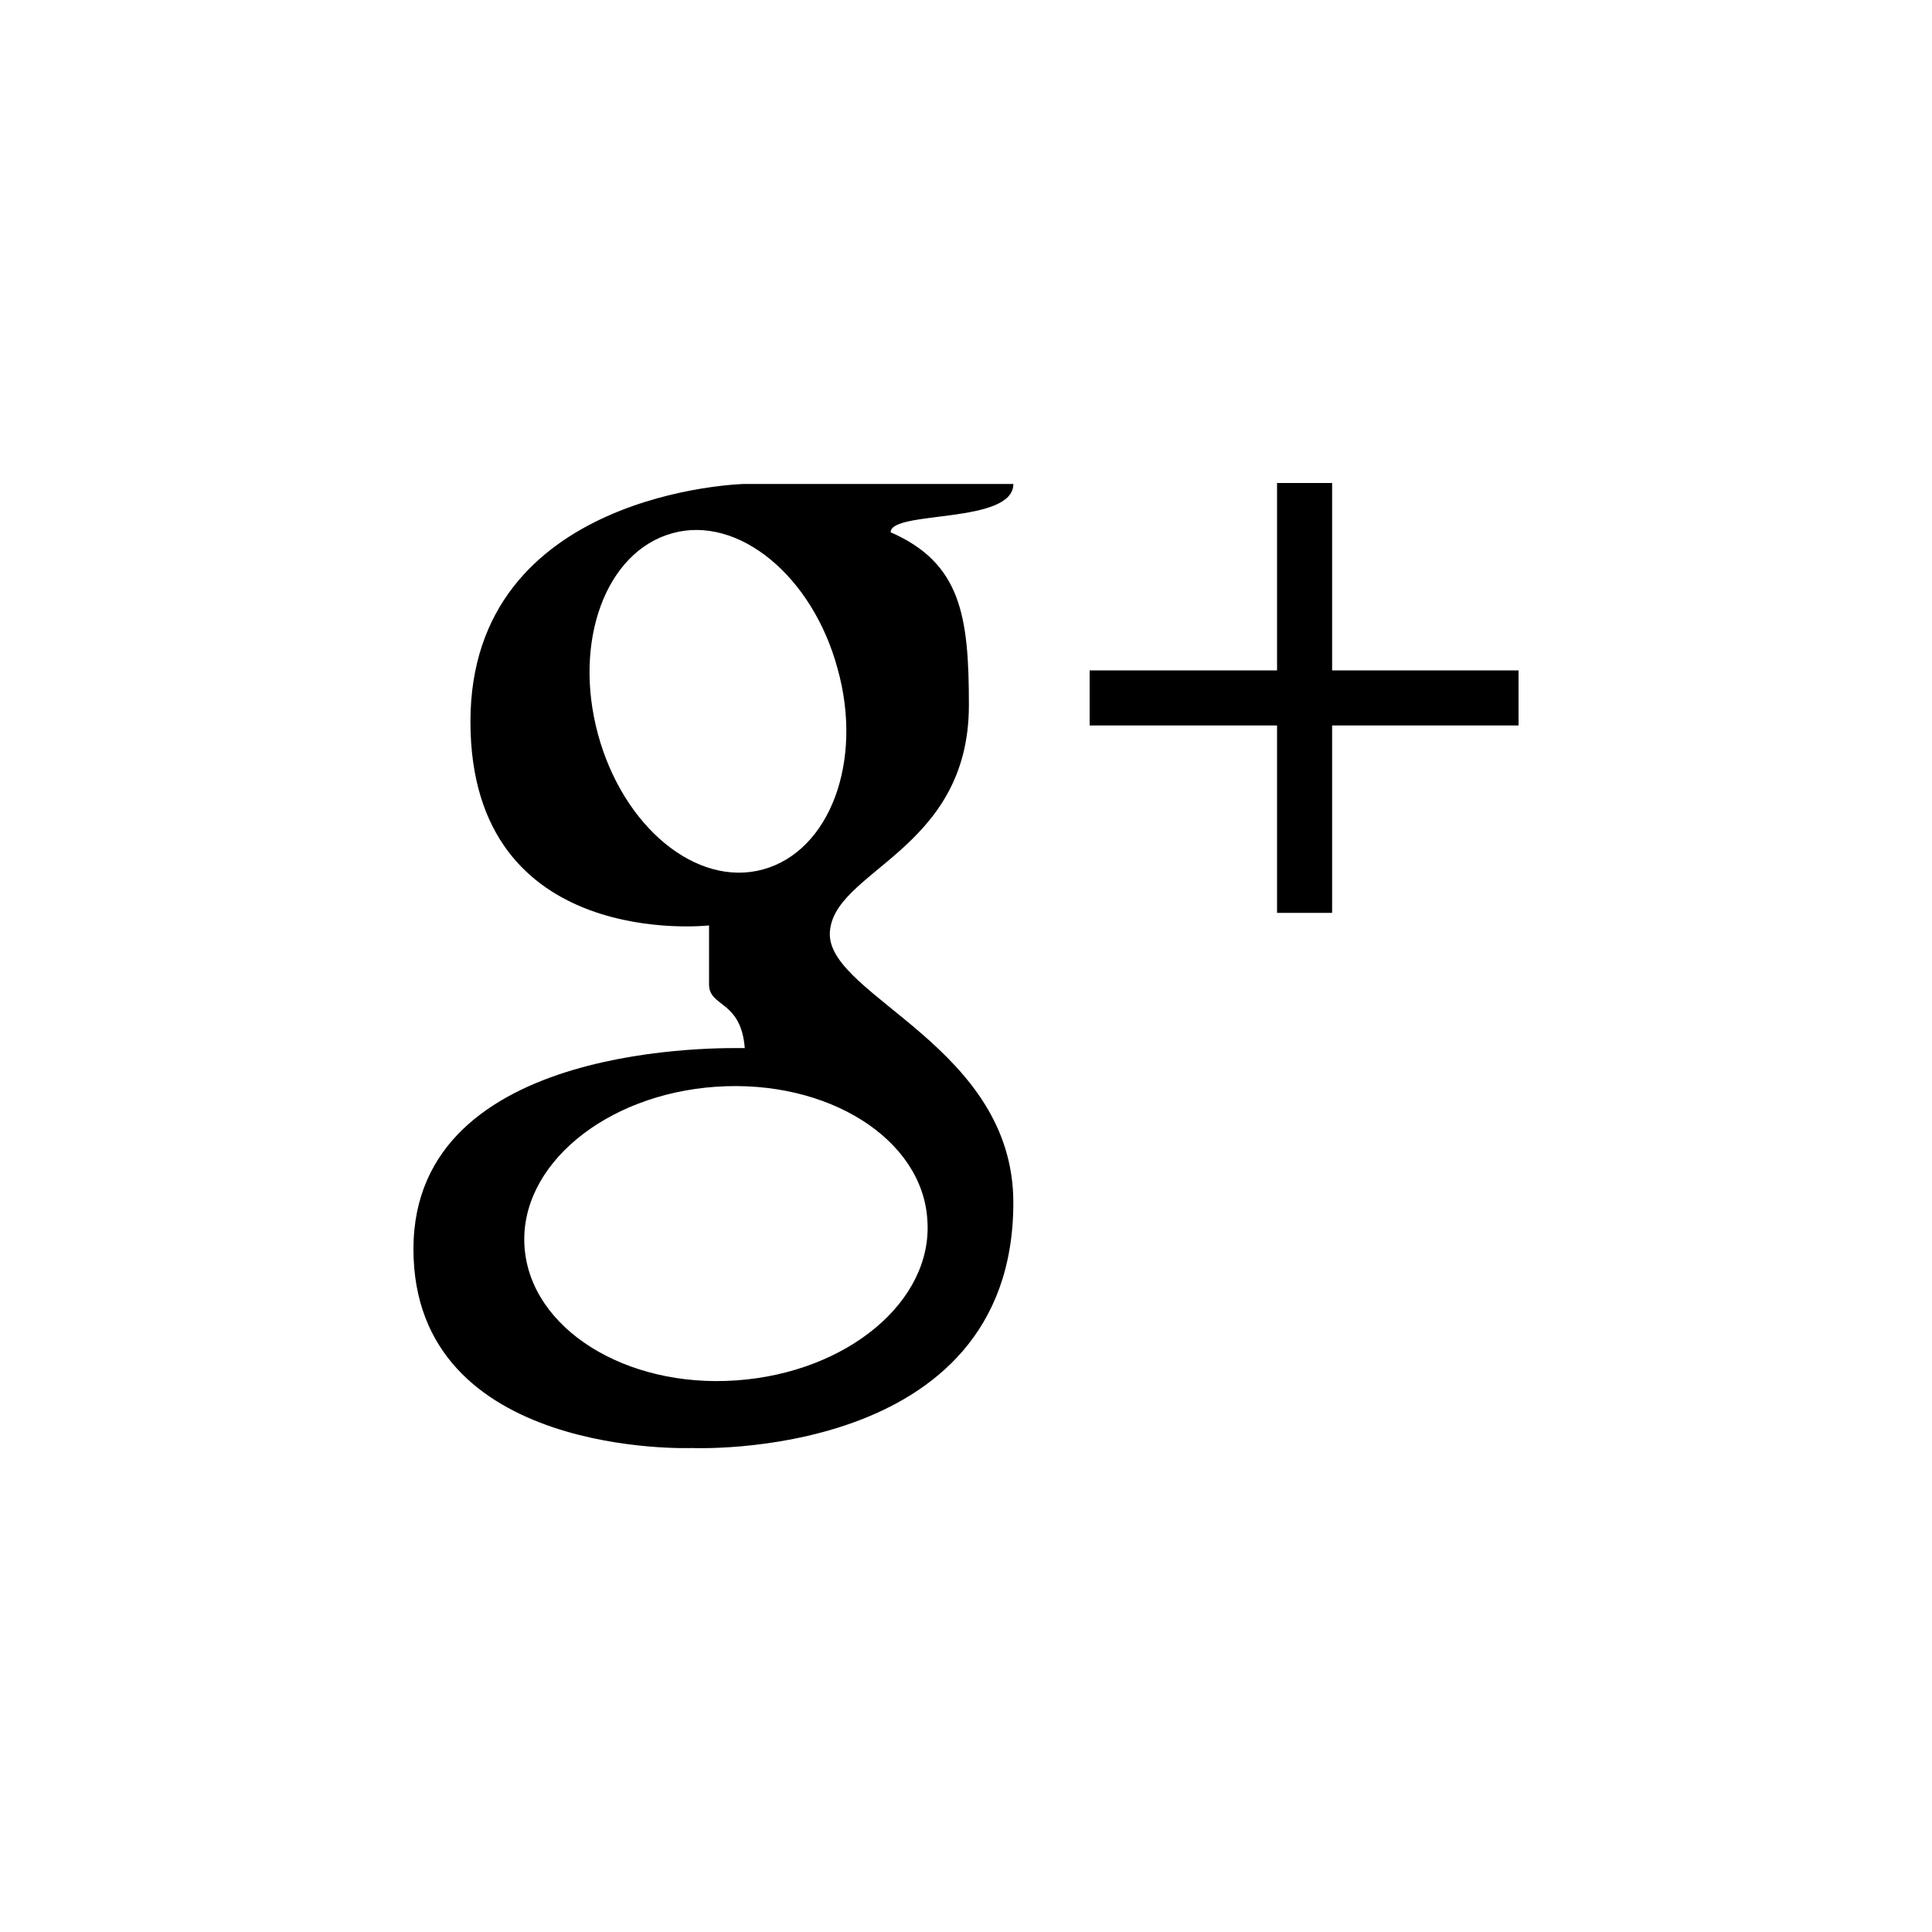
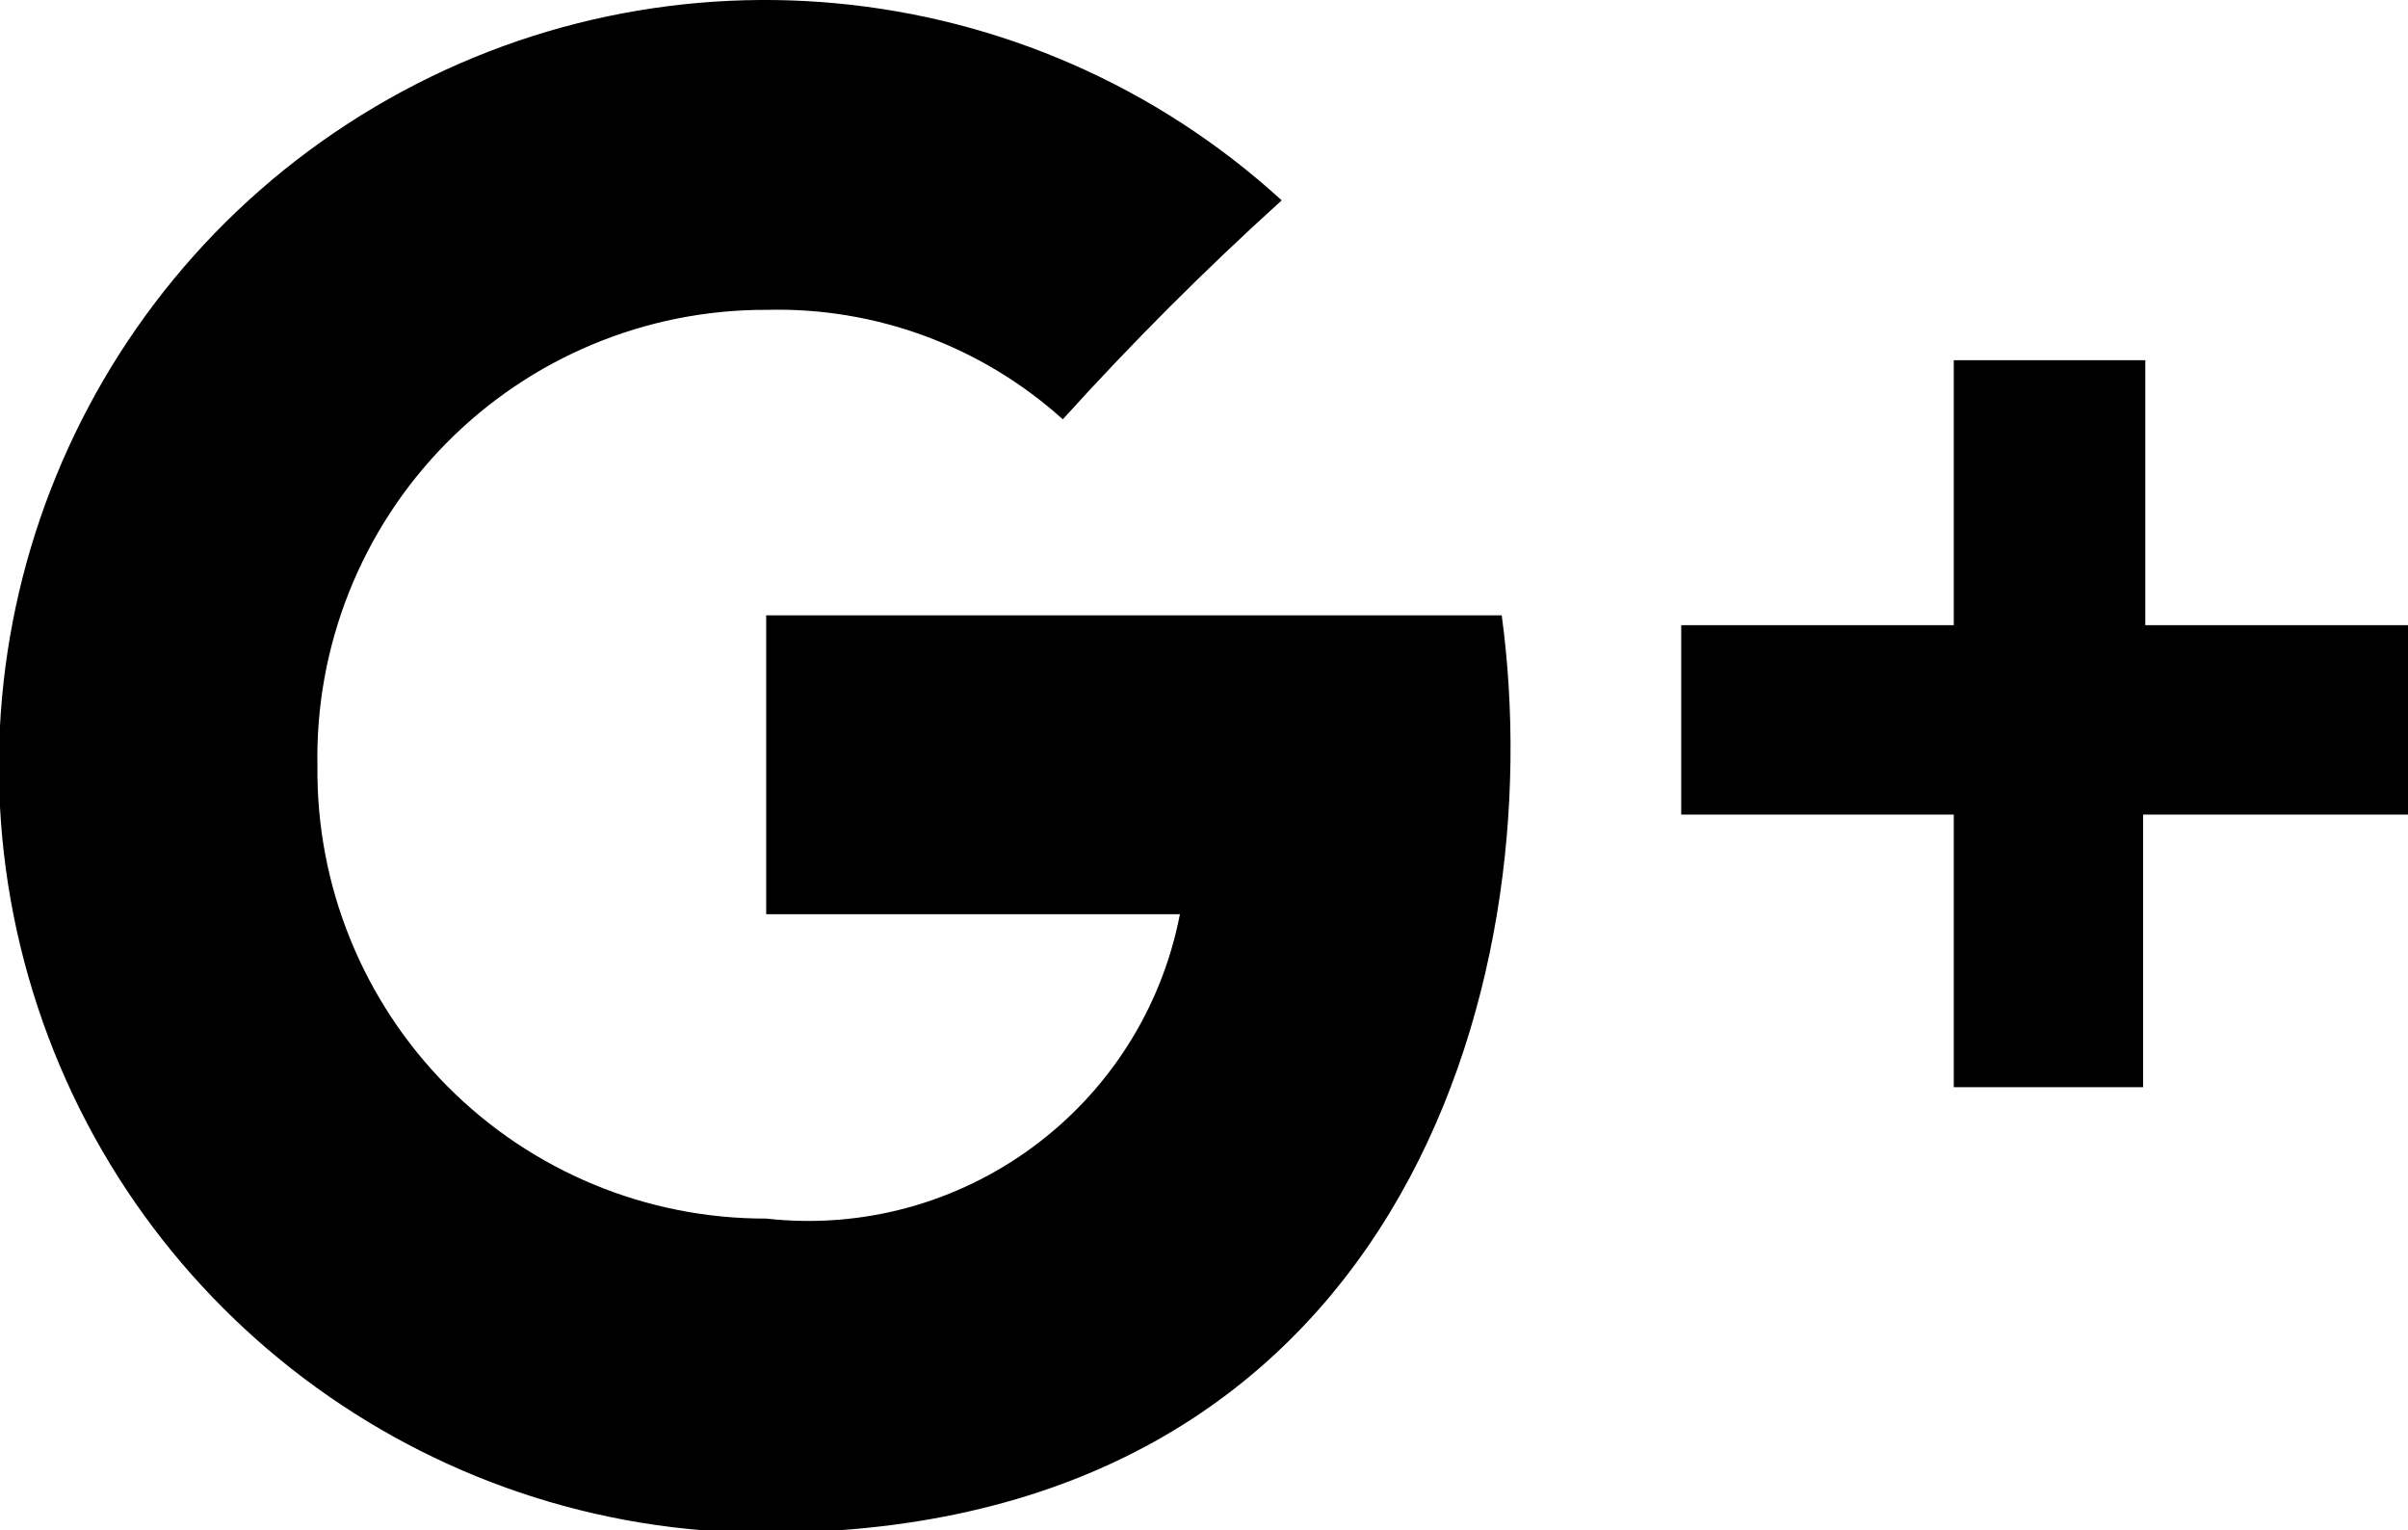
- <svg xmlns="http://www.w3.org/2000/svg" version="1.1" class="social_googleplus" x="0px" width="200" height="200" y="0px" viewBox="-99 101 200 200" style="enable-background:new -99 101 200 200;" xml:space="preserve">
-   <g>
-     <path d="M5.9,151.1H-22c0,0-28.3,0.7-28.3,24.6c0,23.9,24.7,21.1,24.7,21.1v6.1c0,2.4,3.3,1.6,3.7,6.6c-1.7,0-34.3-0.9-34.3,20.8   s28.8,20.6,28.8,20.6s33.3,1.5,33.3-25.4c0-16.1-19-21.3-19-27.8c0.1-6.6,14.4-8.5,14.4-23.7c0-9.2-0.8-14.7-8.1-17.9   C-6.8,153.8,5.9,155.3,5.9,151.1z M-3,227.3c0.6,8.4-8.3,15.8-19.8,16.6c-11.5,0.8-21.3-5.4-21.9-13.8c-0.6-8.4,8.3-15.8,19.8-16.6   C-13.3,212.7-3.5,218.9-3,227.3z M-20,191c-6.9,1.9-14.5-4.4-17.1-14c-2.6-9.6,0.8-18.9,7.7-20.8c6.8-1.9,14.5,4.4,17.1,14   C-9.6,179.8-13.1,189.1-20,191z" />
-     <polygon points="38.9,170.4 38.9,151 33.2,151 33.2,170.4 13.8,170.4 13.8,176.1 33.2,176.1 33.2,195.5 38.9,195.5 38.9,176.1   58.2,176.1 58.2,170.4  " />
-   </g>
+ <svg xmlns="http://www.w3.org/2000/svg" width="22" height="13.97" viewBox="0 0 22 13.97">
+   <path d="M7,5.57V8.35h3.78A3.46,3.46,0,0,1,7,11.13,4.09,4.09,0,0,1,2.9,7,4.09,4.09,0,0,1,7,2.83a3.89,3.89,0,0,1,2.71,1,28.16,28.16,0,0,1,2-2A7,7,0,1,0,7,14c5.77,0,7.18-5,6.72-8.38H7Zm12.6.14V3.29H17.85V5.71H15.36V7.44h2.49V9.93h1.73V7.44H22V5.71Z" />
</svg>
